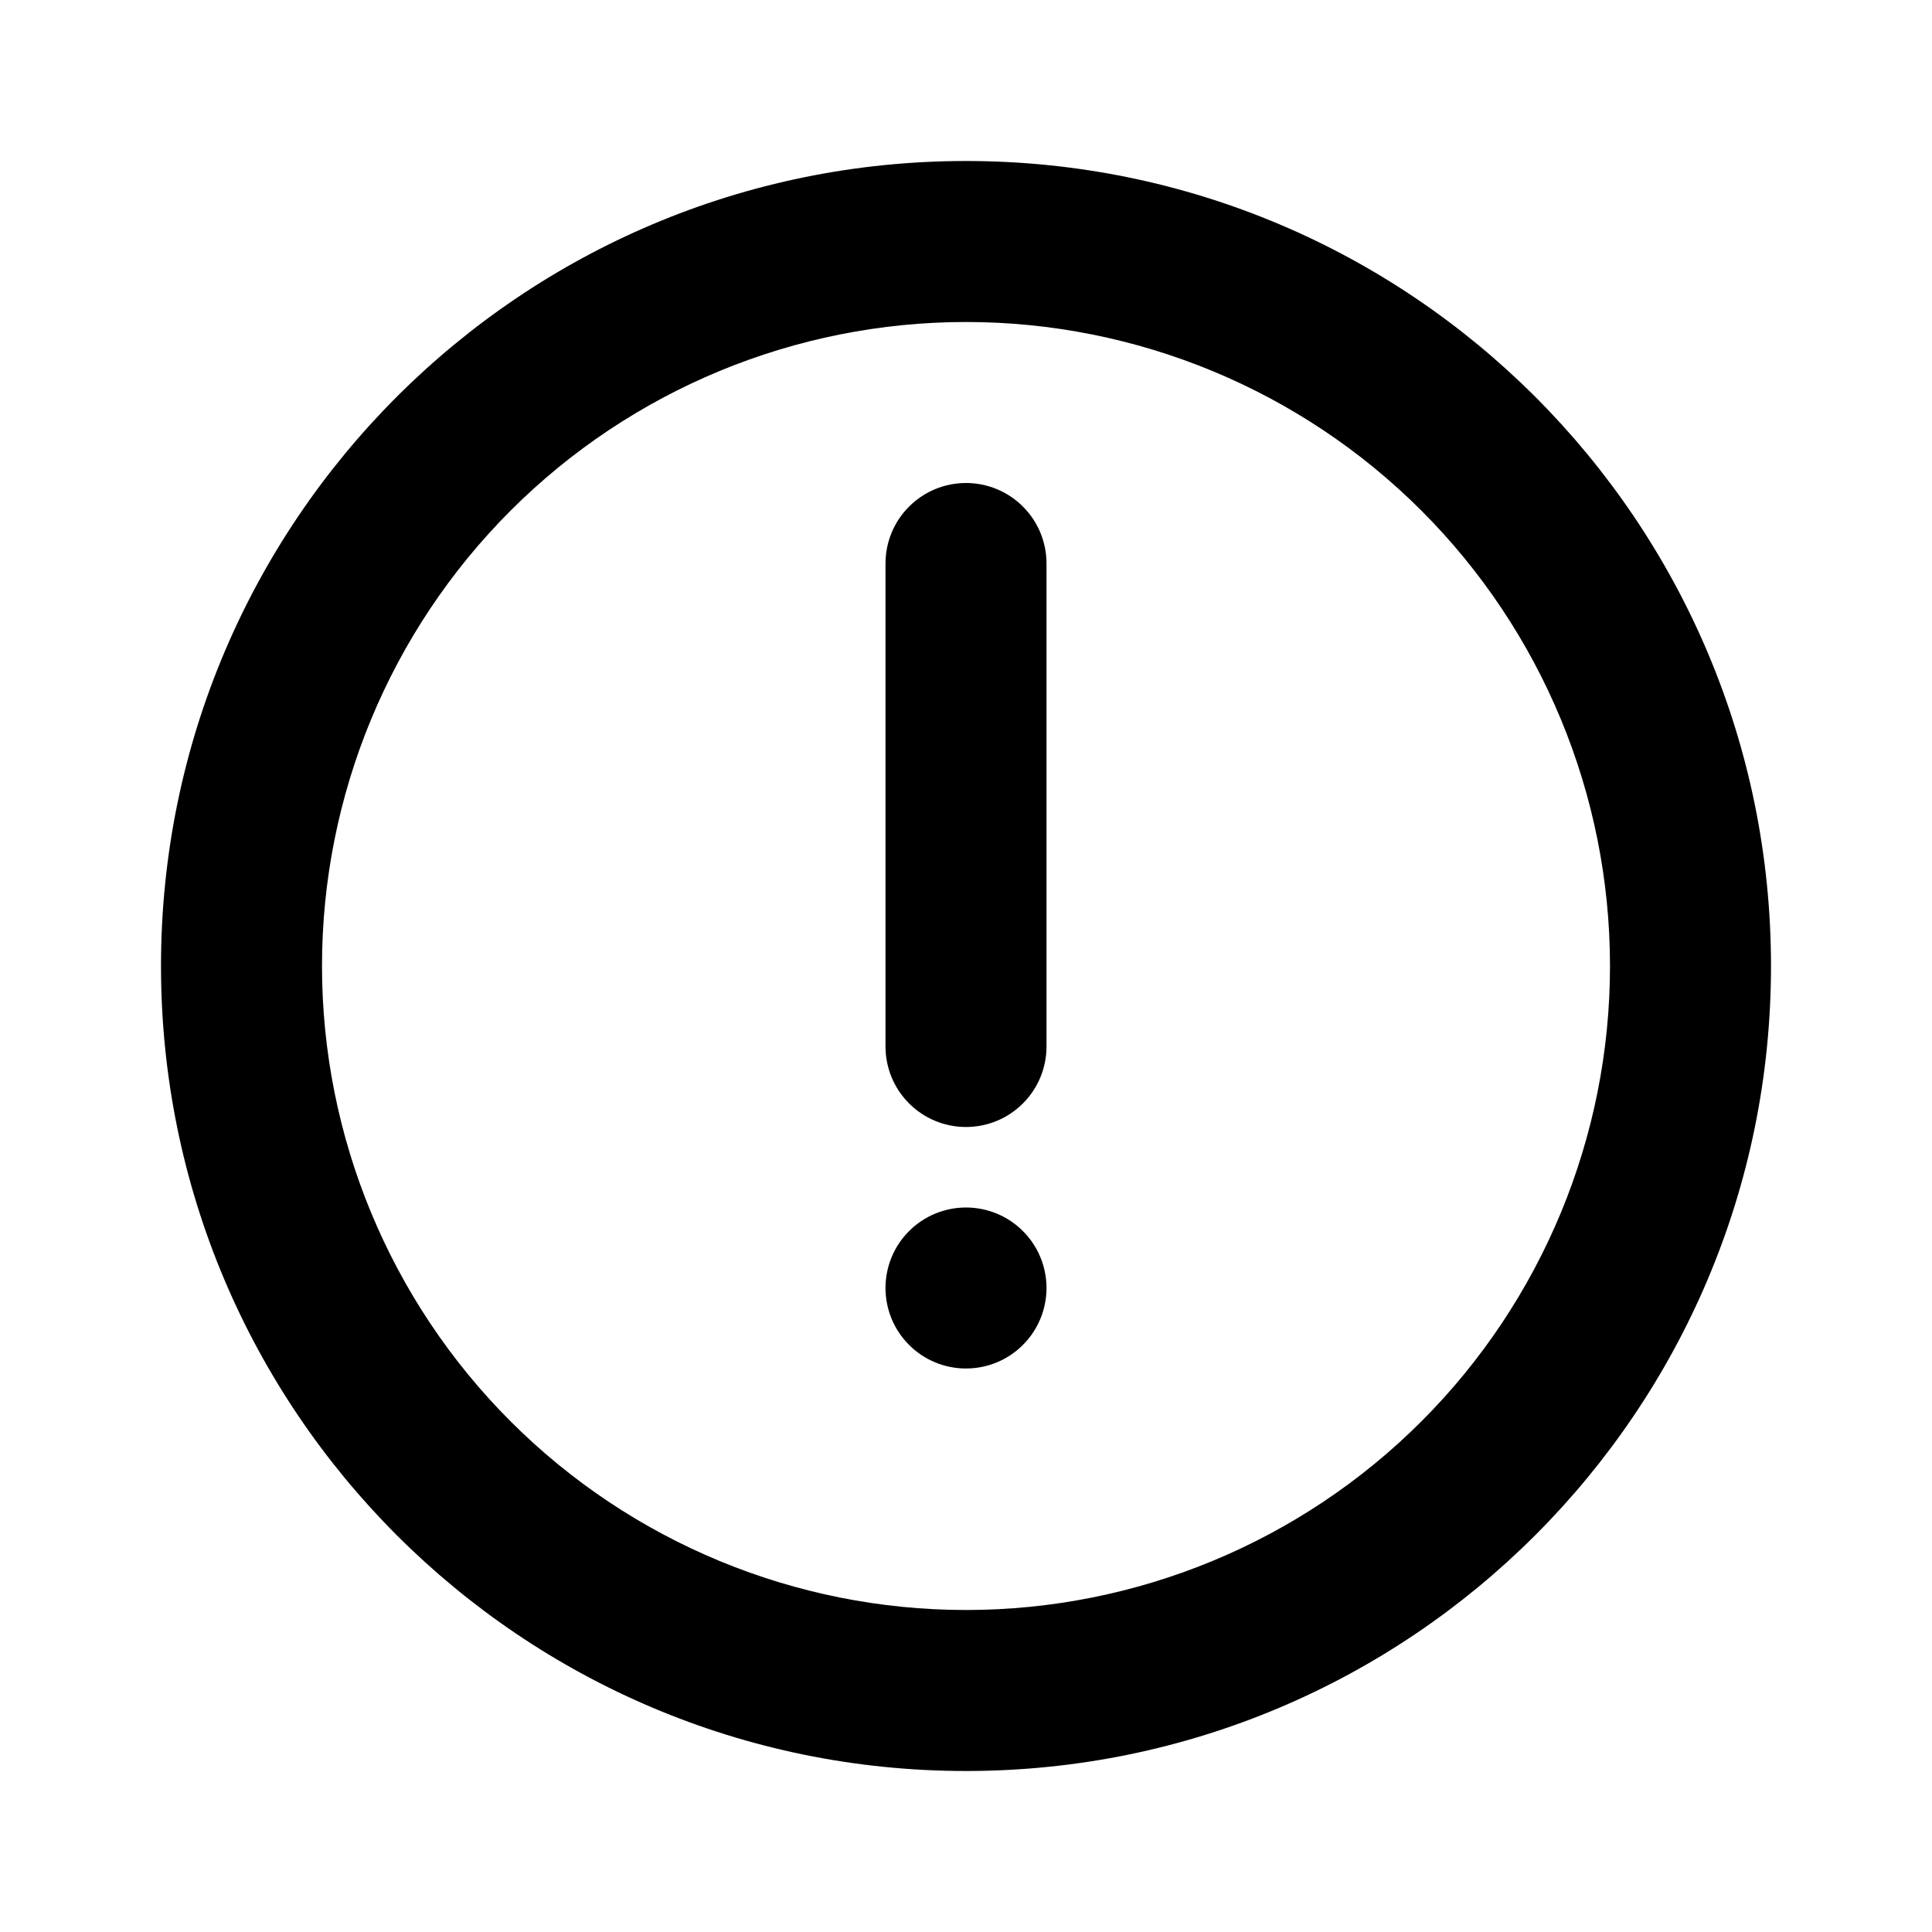
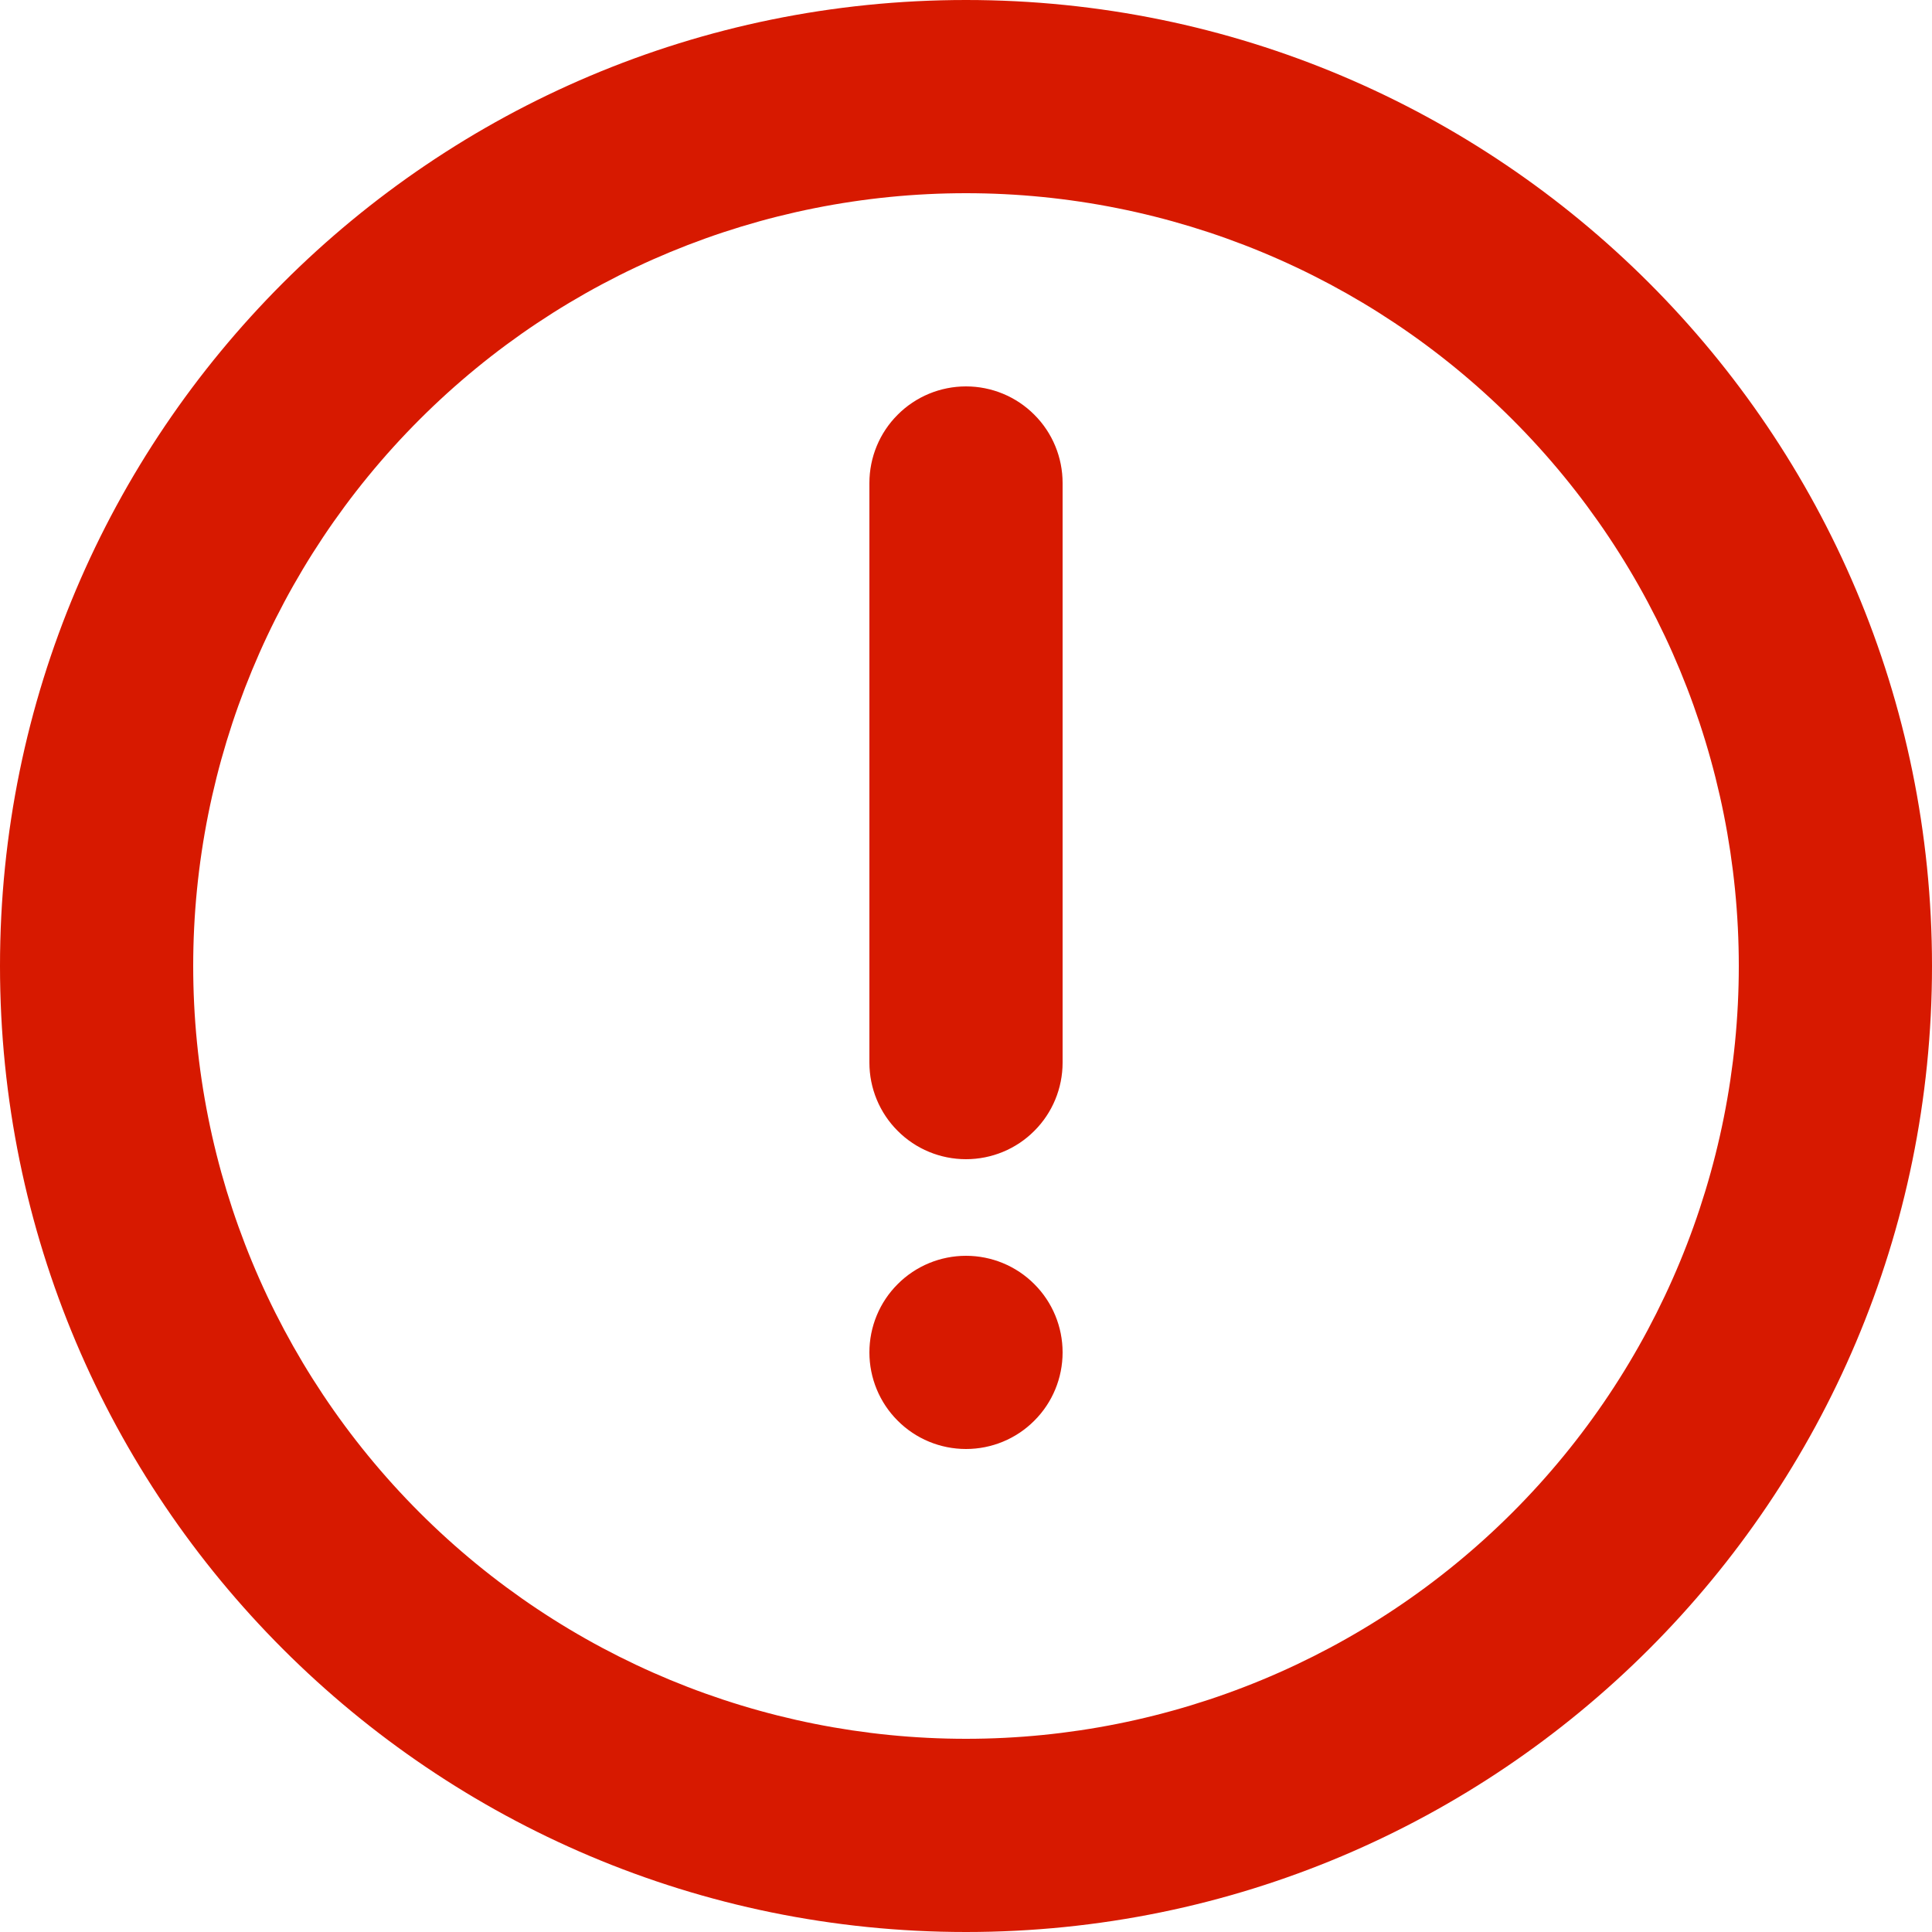
- <svg xmlns="http://www.w3.org/2000/svg" width="24" height="24" viewBox="0 0 24 24" fill="none">
-   <path d="M12 2C17.523 2 22 6.477 22 12C22 17.523 17.523 22 12 22C6.477 22 2 17.523 2 12C2 6.477 6.477 2 12 2ZM12 4C9.878 4 7.843 4.843 6.343 6.343C4.843 7.843 4 9.878 4 12C4 14.122 4.843 16.157 6.343 17.657C7.843 19.157 9.878 20 12 20C14.122 20 16.157 19.157 17.657 17.657C19.157 16.157 20 14.122 20 12C20 9.878 19.157 7.843 17.657 6.343C16.157 4.843 14.122 4 12 4ZM12 15C12.265 15 12.52 15.105 12.707 15.293C12.895 15.48 13 15.735 13 16C13 16.265 12.895 16.52 12.707 16.707C12.52 16.895 12.265 17 12 17C11.735 17 11.48 16.895 11.293 16.707C11.105 16.52 11 16.265 11 16C11 15.735 11.105 15.48 11.293 15.293C11.48 15.105 11.735 15 12 15ZM12 6C12.265 6 12.52 6.105 12.707 6.293C12.895 6.48 13 6.735 13 7V13C13 13.265 12.895 13.52 12.707 13.707C12.52 13.895 12.265 14 12 14C11.735 14 11.48 13.895 11.293 13.707C11.105 13.52 11 13.265 11 13V7C11 6.735 11.105 6.48 11.293 6.293C11.48 6.105 11.735 6 12 6Z" fill="black" />
+ <svg xmlns="http://www.w3.org/2000/svg" width="20" height="20" viewBox="0 0 20 20" fill="none">
+   <path d="M10 0C15.523 0 20 4.477 20 10C20 15.523 15.523 20 10 20C4.477 20 0 15.523 0 10C0 4.477 4.477 0 10 0ZM10 2C7.878 2 5.843 2.843 4.343 4.343C2.843 5.843 2 7.878 2 10C2 12.122 2.843 14.157 4.343 15.657C5.843 17.157 7.878 18 10 18C12.122 18 14.157 17.157 15.657 15.657C17.157 14.157 18 12.122 18 10C18 7.878 17.157 5.843 15.657 4.343C14.157 2.843 12.122 2 10 2ZM10 13C10.265 13 10.52 13.105 10.707 13.293C10.895 13.48 11 13.735 11 14C11 14.265 10.895 14.52 10.707 14.707C10.52 14.895 10.265 15 10 15C9.735 15 9.48 14.895 9.293 14.707C9.105 14.52 9 14.265 9 14C9 13.735 9.105 13.48 9.293 13.293C9.48 13.105 9.735 13 10 13ZM10 4C10.265 4 10.52 4.105 10.707 4.293C10.895 4.48 11 4.735 11 5V11C11 11.265 10.895 11.52 10.707 11.707C10.52 11.895 10.265 12 10 12C9.735 12 9.48 11.895 9.293 11.707C9.105 11.52 9 11.265 9 11V5C9 4.735 9.105 4.48 9.293 4.293C9.48 4.105 9.735 4 10 4Z" fill="#D71900" />
</svg>
